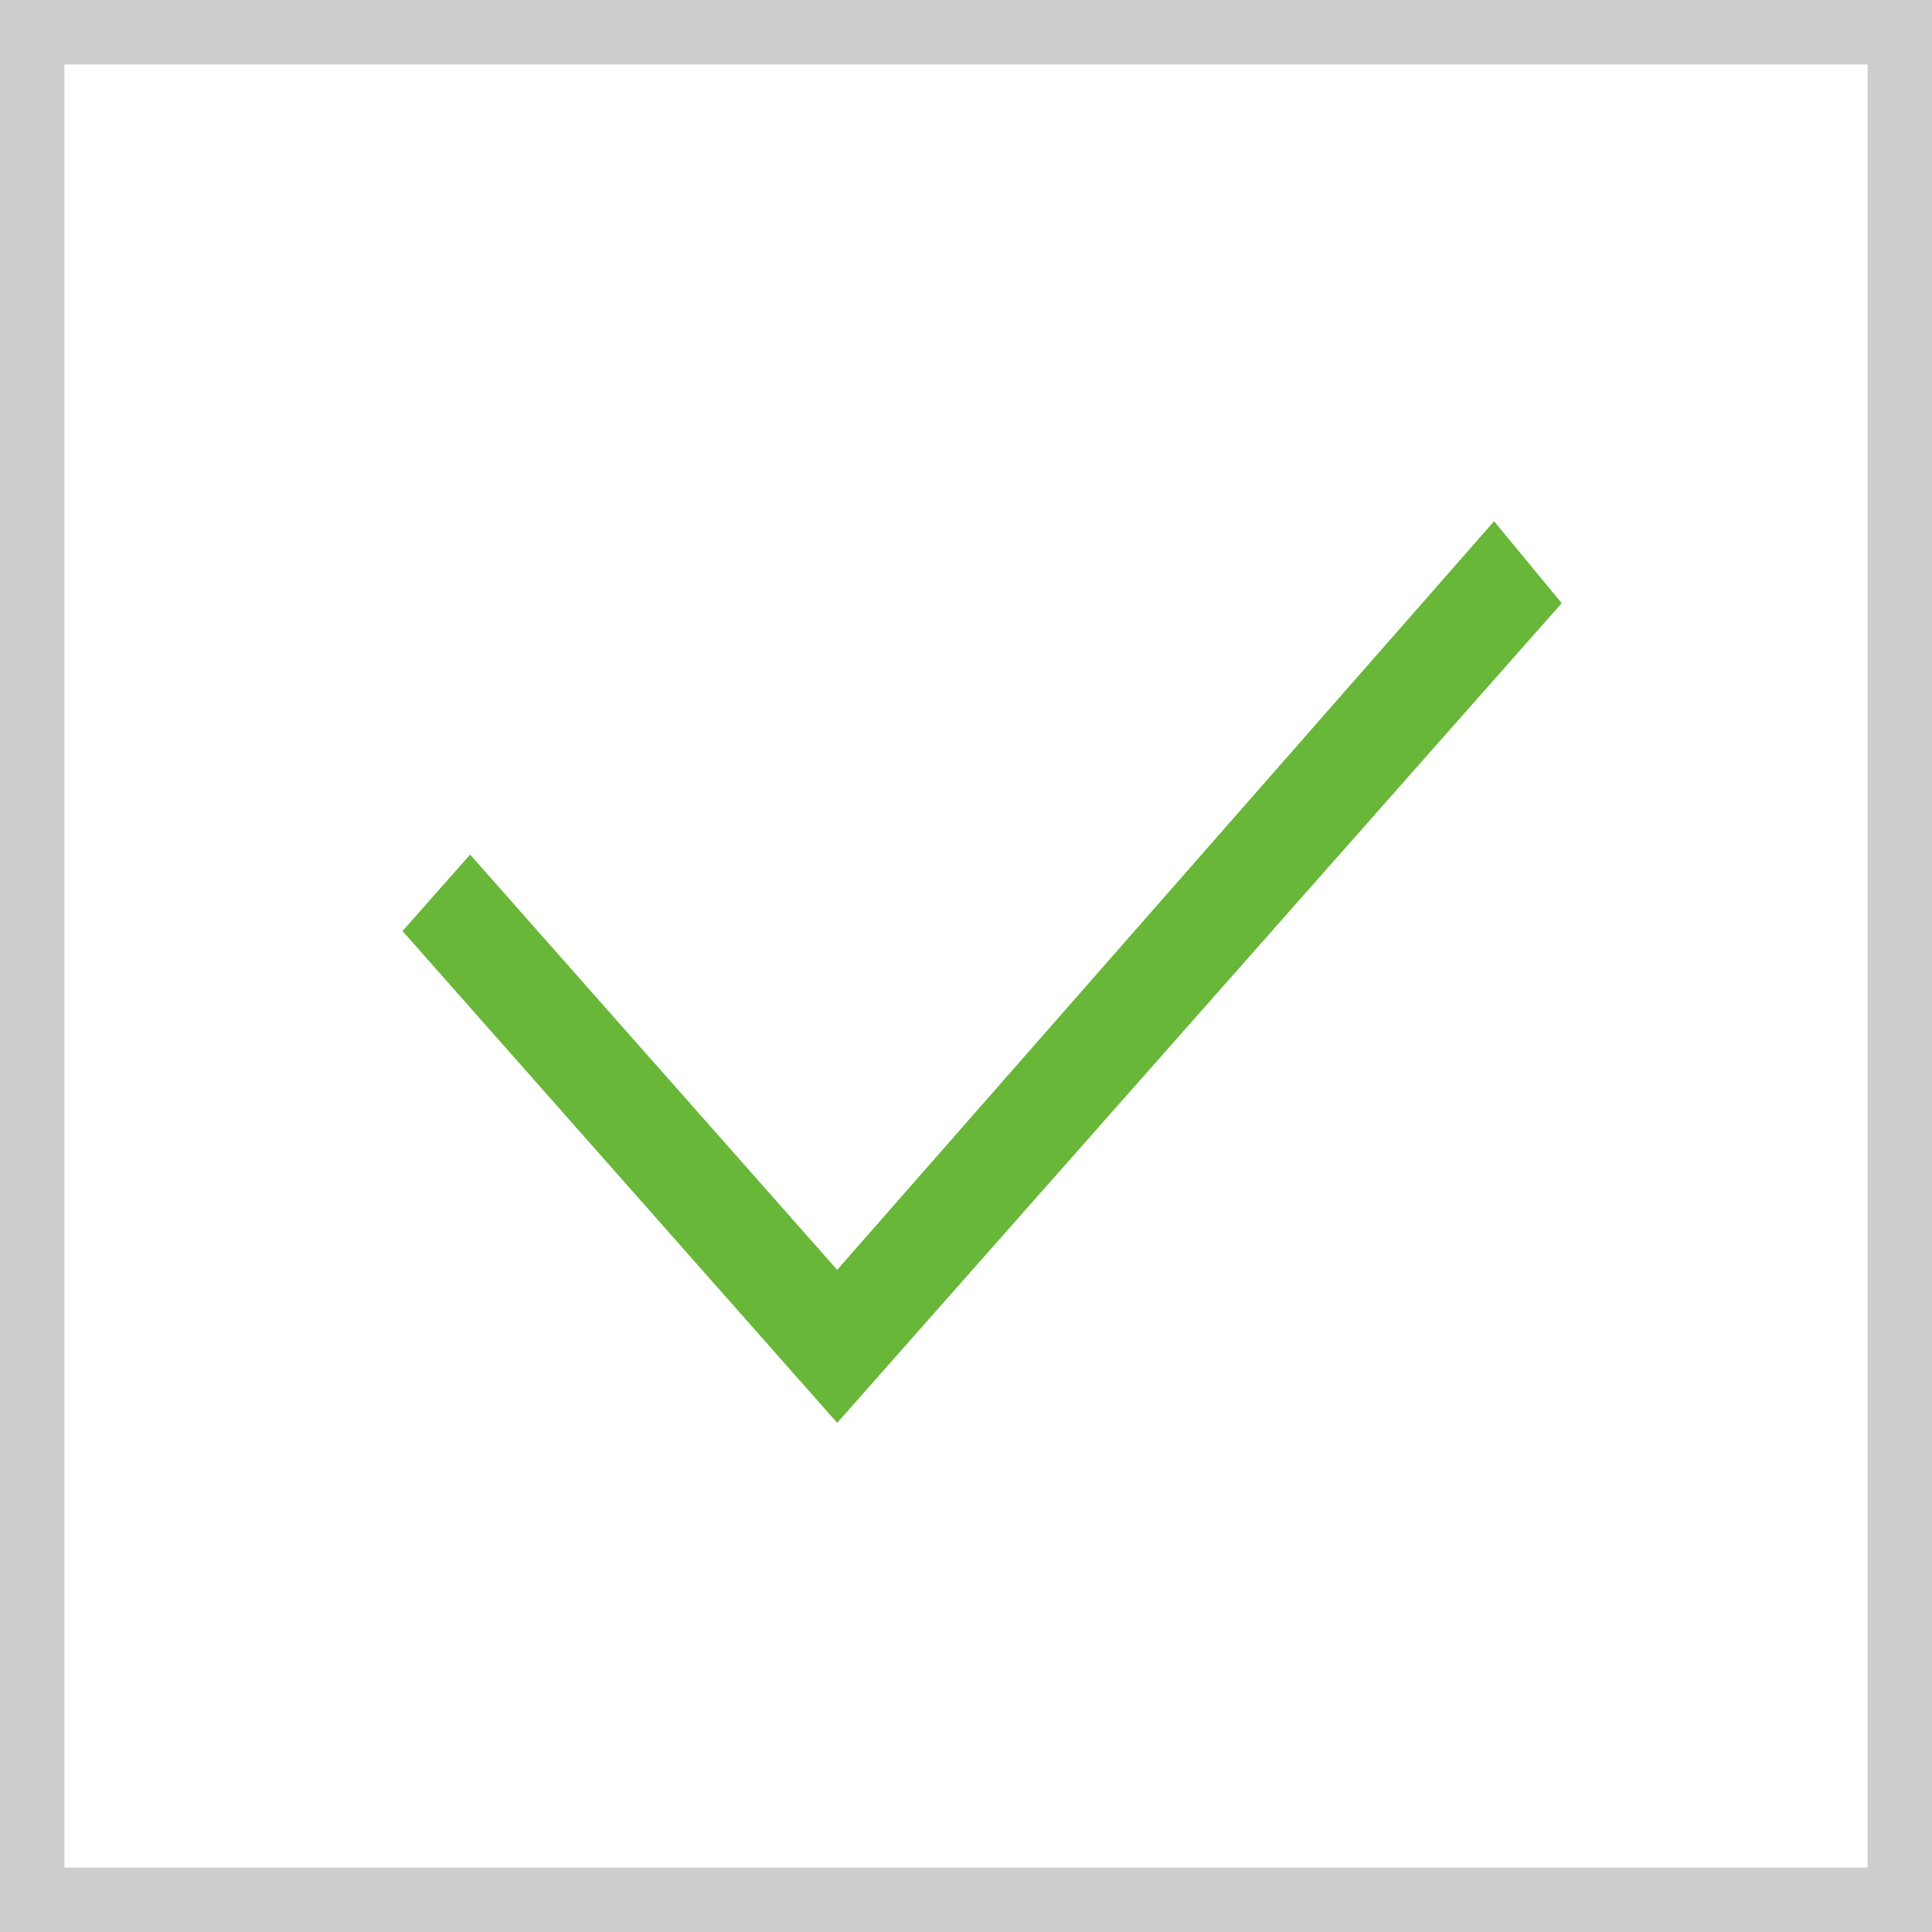
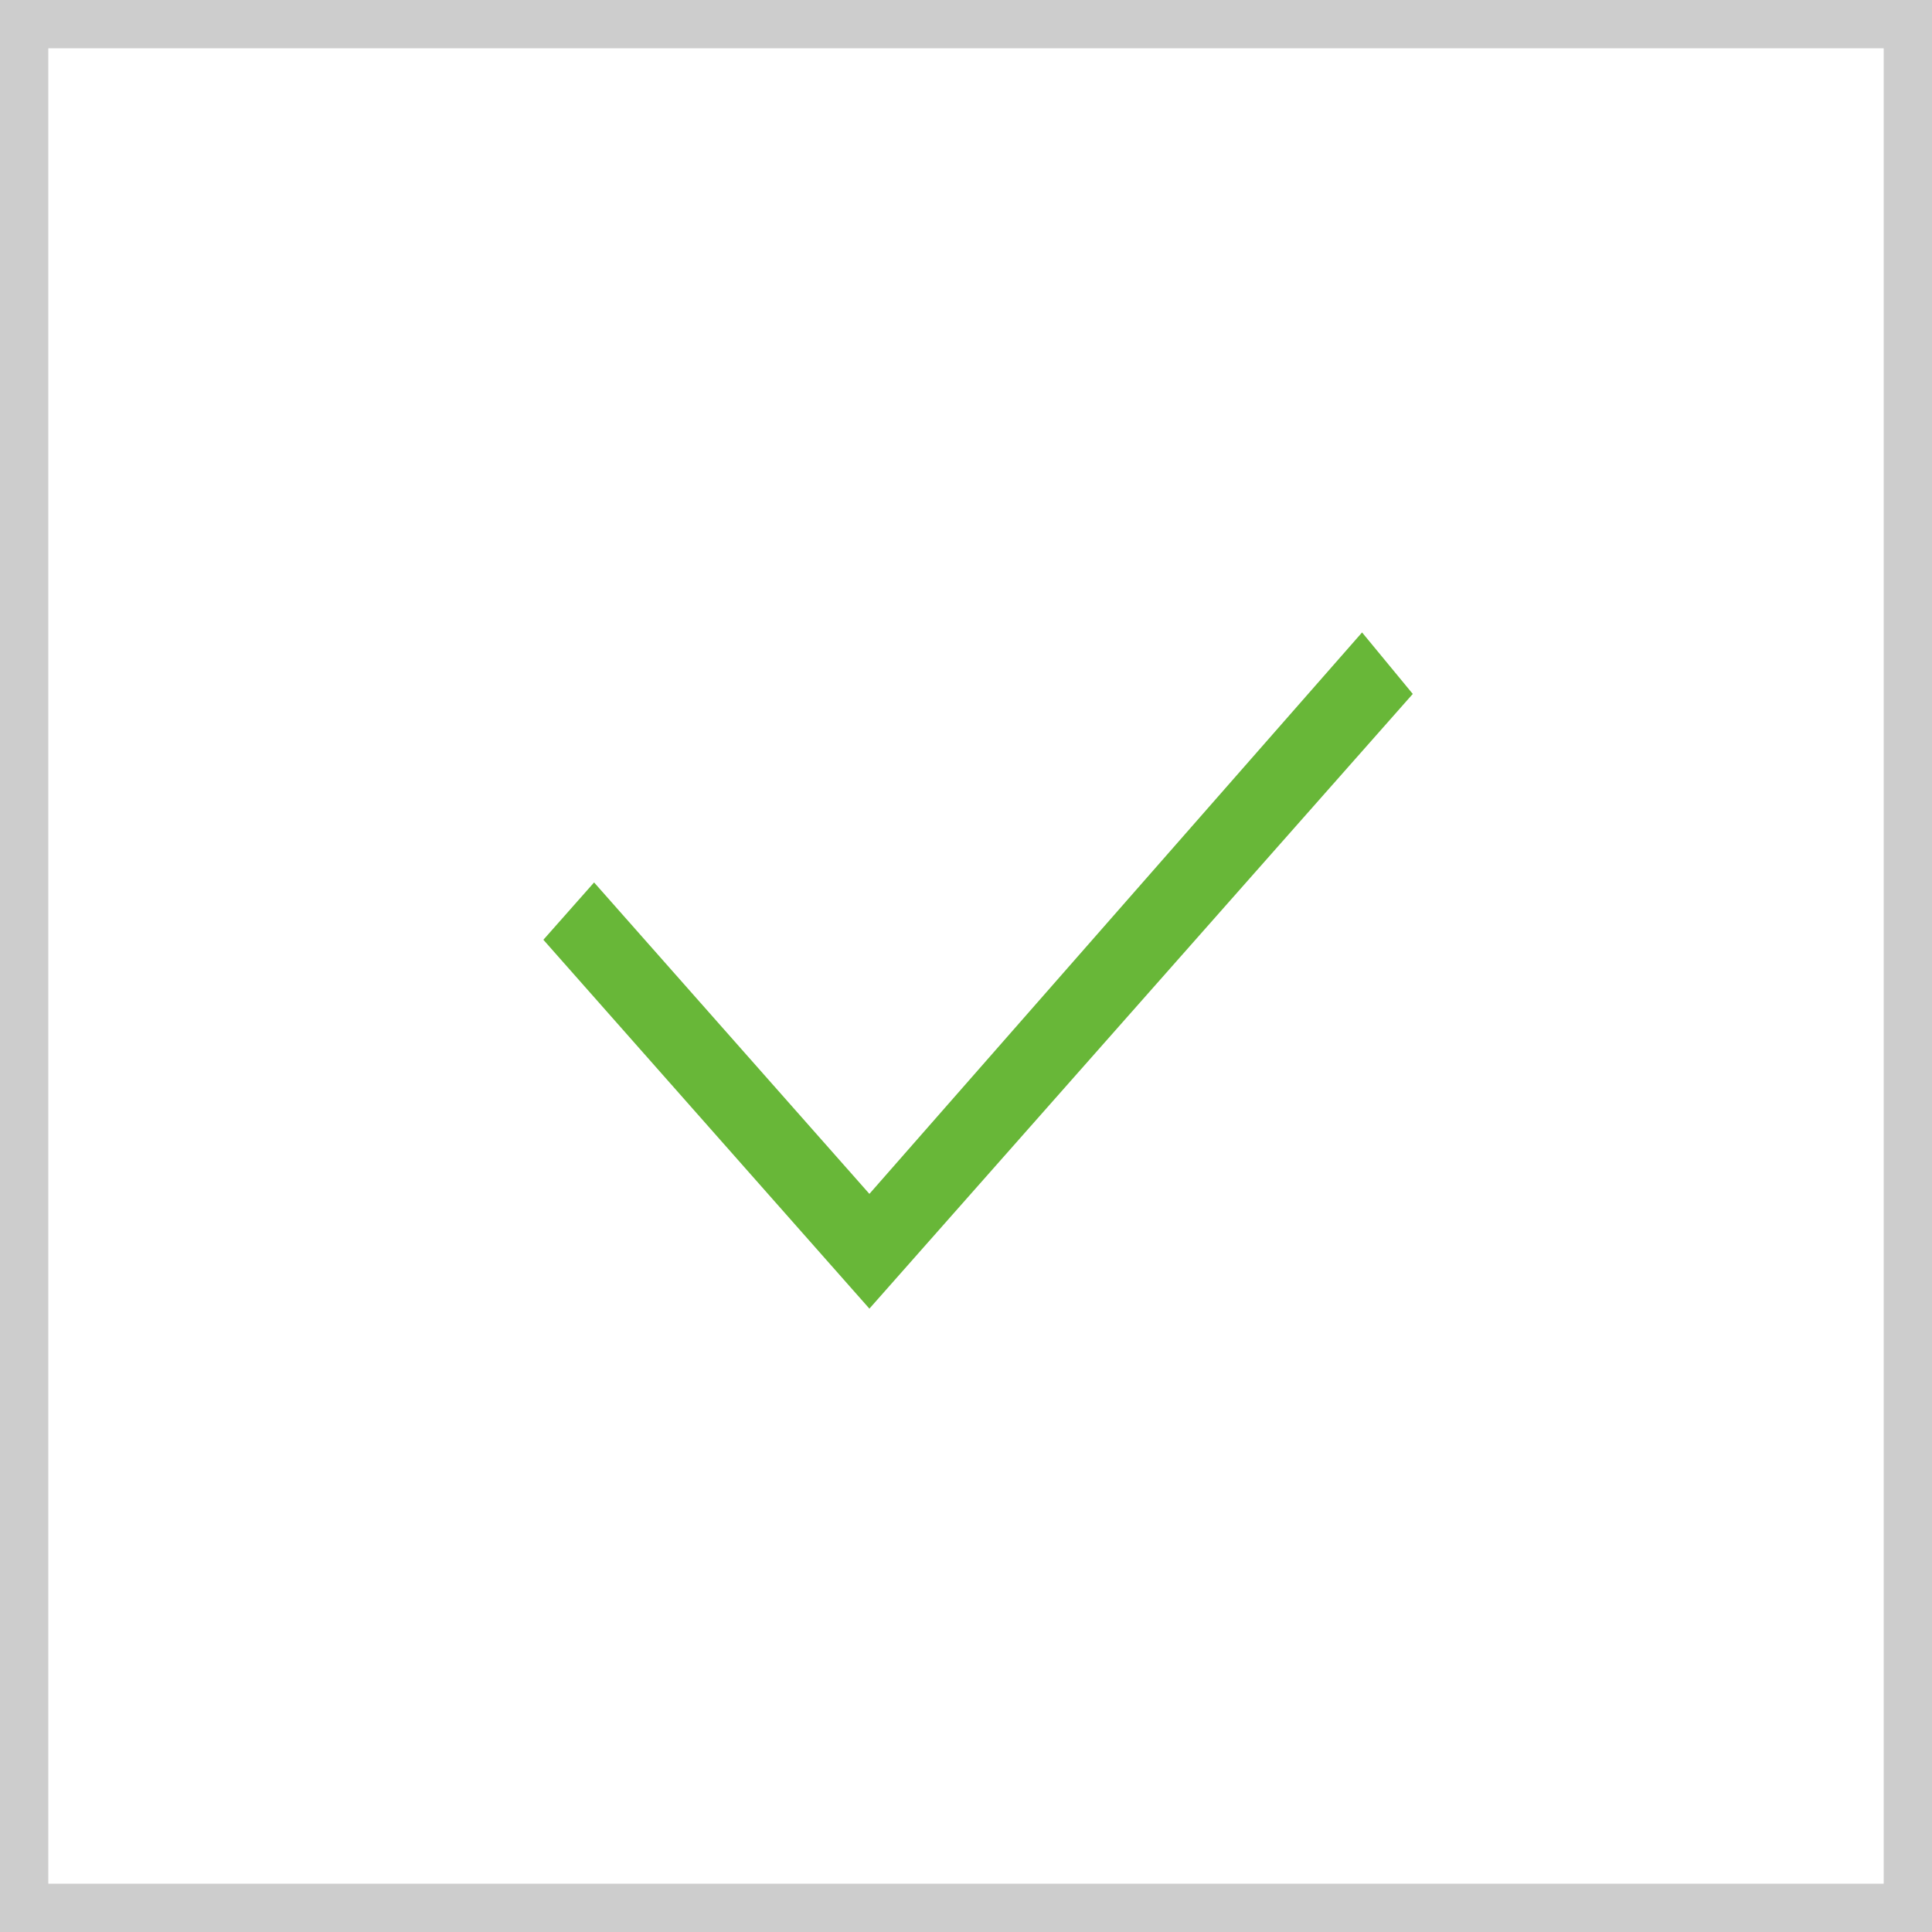
- <svg xmlns="http://www.w3.org/2000/svg" width="30" height="30" viewBox="0 0 30 30" fill="none">
-   <rect x="0.5" y="0.5" width="29" height="29" stroke="#CDCDCD" />
-   <path d="M13 19.718L7.3 13.27L6.25 14.457L13 22.094L24.25 9.366L23.2 8.094L13 19.718Z" fill="#68B738" />
+ <svg xmlns="http://www.w3.org/2000/svg" width="40" height="40" viewBox="0 0 40 40" fill="none">
+   <rect x="0.5" y="0.5" width="39" height="39" stroke="#CDCDCD" />
+   <path d="M18 24.718L12.3 18.27L11.25 19.457L18 27.094L29.25 14.367L28.2 13.094L18 24.718Z" fill="#68B738" />
</svg>
